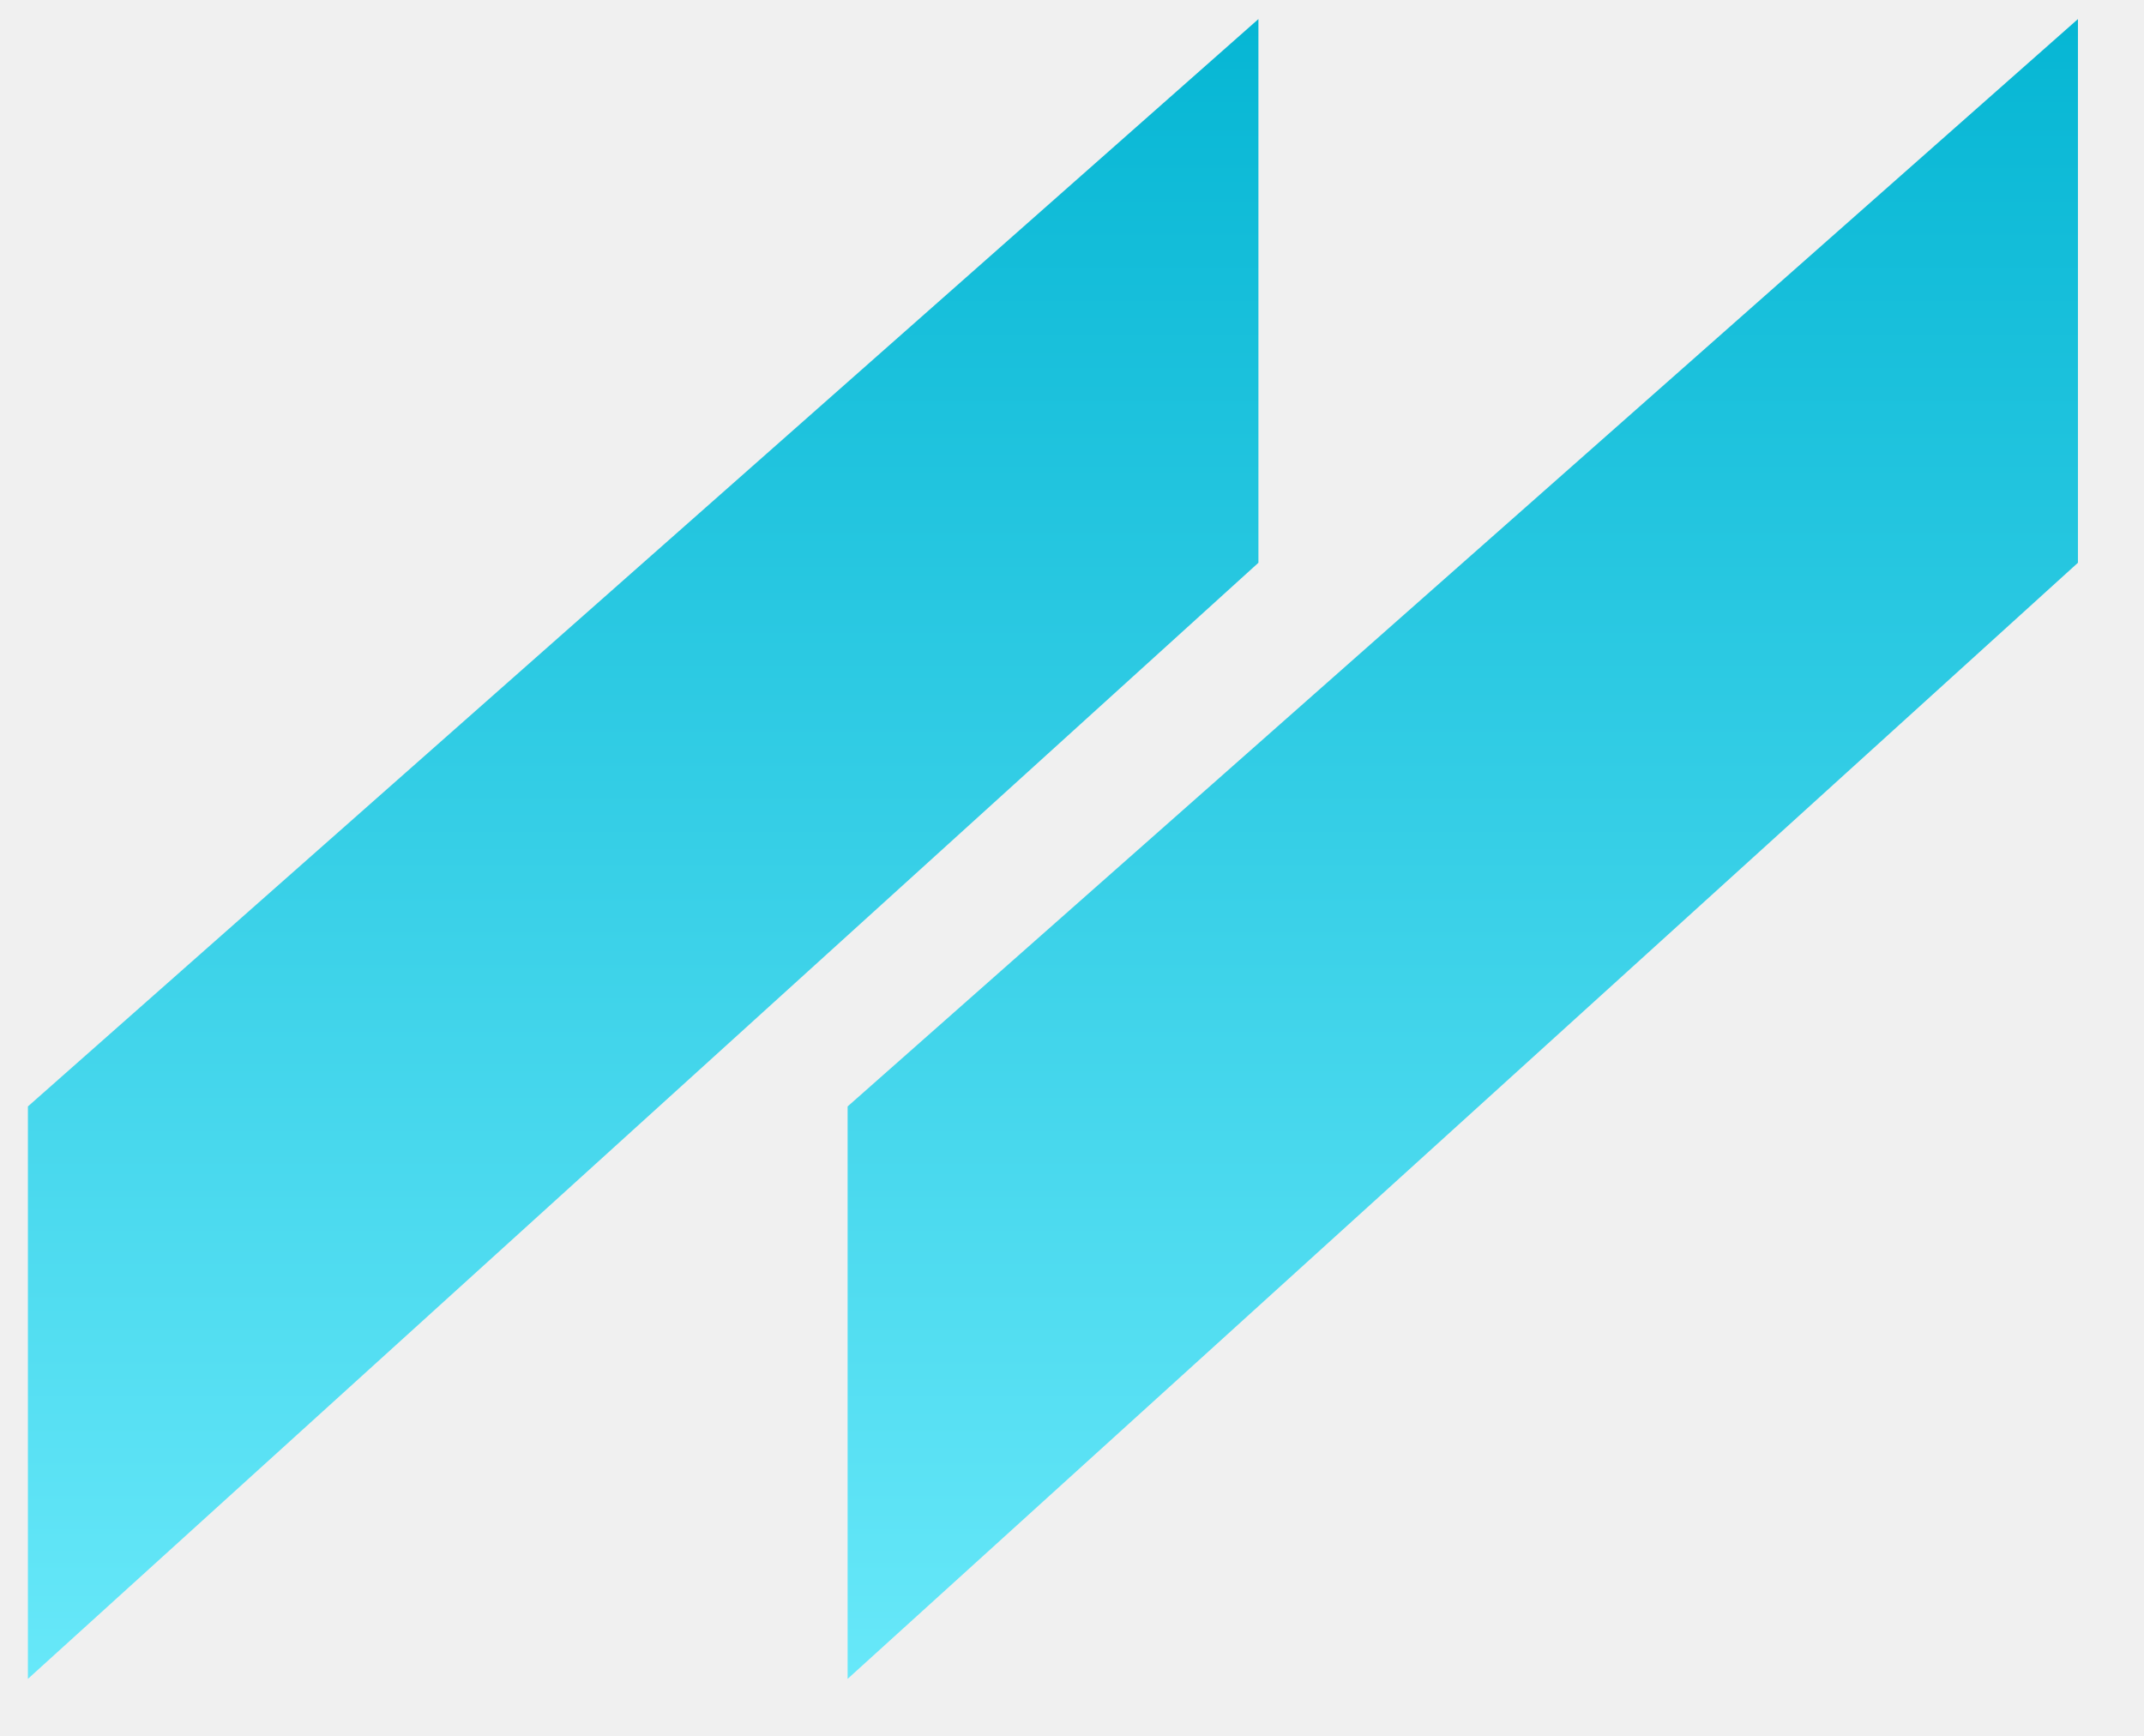
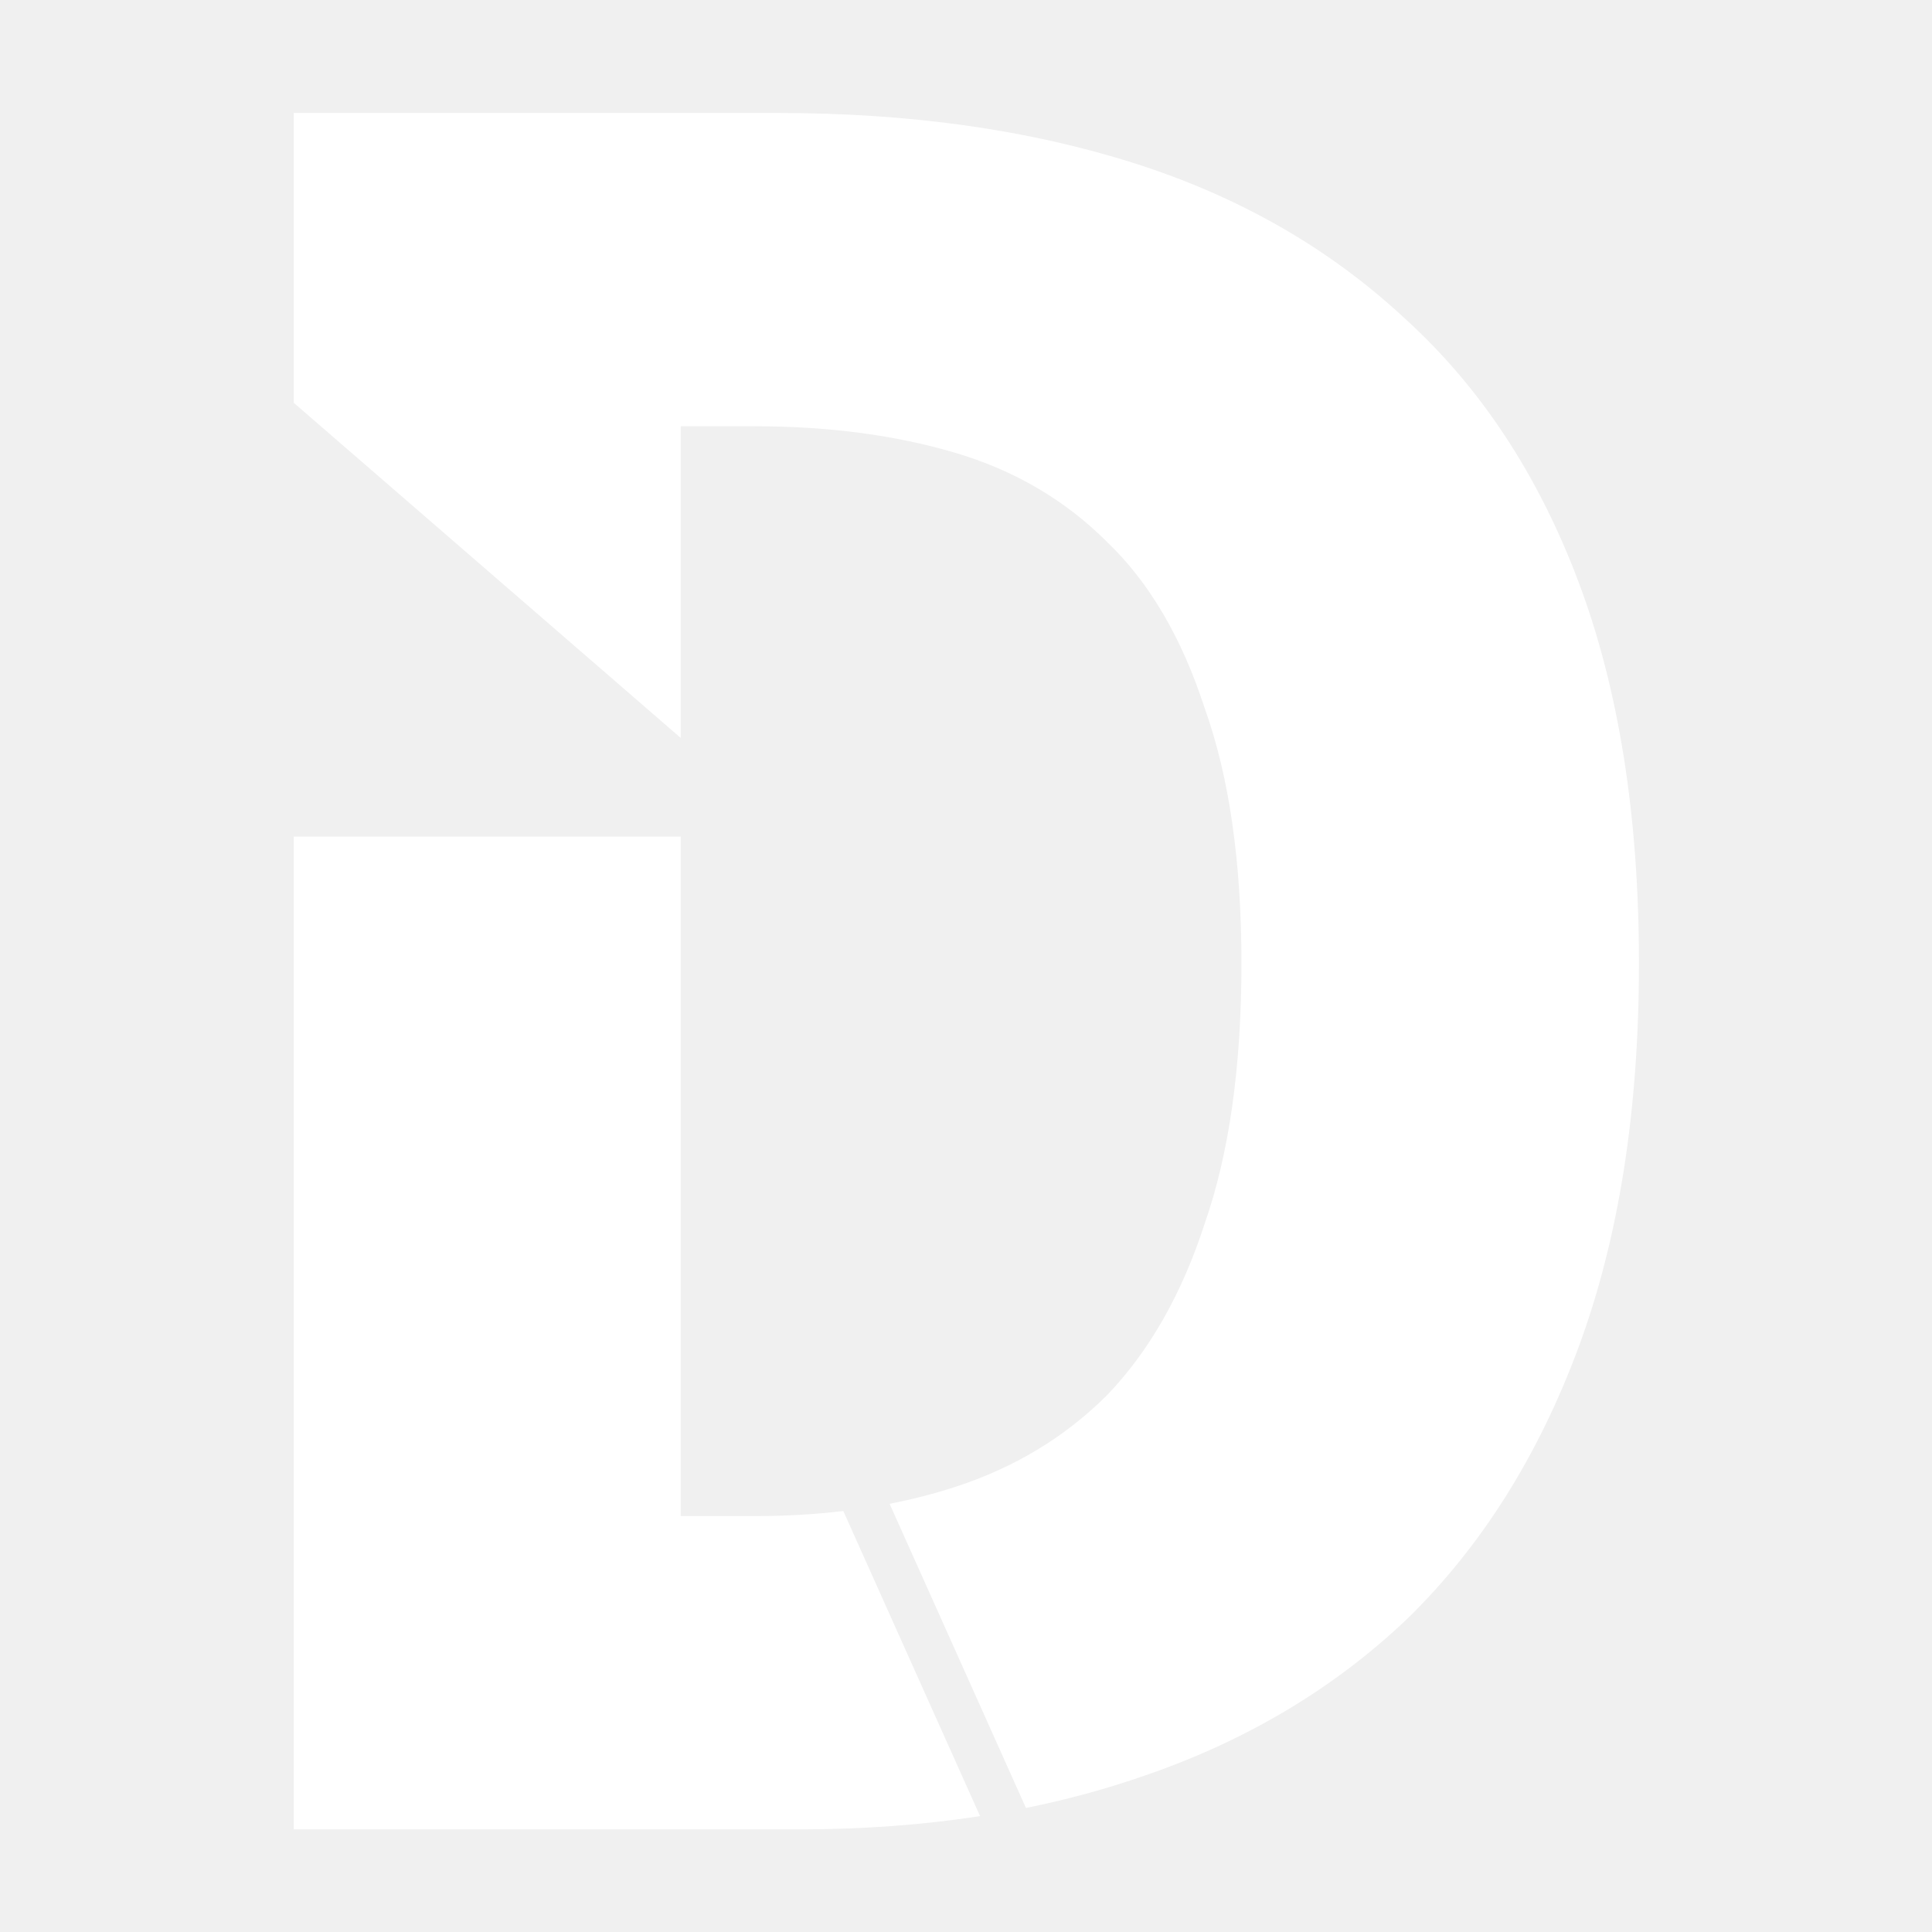
- <svg xmlns="http://www.w3.org/2000/svg" xmlns:xlink="http://www.w3.org/1999/xlink" version="1.1" preserveAspectRatio="xMidYMid meet" viewBox="344.564 330.278 111.737 91.218" width="53.87" height="43.61">
-   <defs>
-     <path d="M453.3 331.28L453.3 359.85L388.64 418.5L388.64 388.42L453.3 331.28Z" id="aFZf6T5ED" />
-     <linearGradient id="gradientb2ThqnP5Op" gradientUnits="userSpaceOnUse" x1="420.97" y1="331.28" x2="420.97" y2="418.5">
-       <stop style="stop-color: #06b6d4;stop-opacity: 1" offset="0%" />
-       <stop style="stop-color: #67e8f9;stop-opacity: 1" offset="100%" />
-     </linearGradient>
-     <path d="M410.23 331.28L410.23 359.85L345.56 418.5L345.56 388.42L410.23 331.28Z" id="a9fehgwfM" />
-     <linearGradient id="gradientk1wNV9Ostb" gradientUnits="userSpaceOnUse" x1="377.89" y1="331.28" x2="377.89" y2="418.5">
-       <stop style="stop-color: #06b6d4;stop-opacity: 1" offset="0%" />
-       <stop style="stop-color: #67e8f9;stop-opacity: 1" offset="100%" />
-     </linearGradient>
-   </defs>
-   <g>
-     <g>
-       <use xlink:href="#aFZf6T5ED" opacity="1" fill="url(#gradientb2ThqnP5Op)" />
-     </g>
-     <g>
-       <use xlink:href="#a9fehgwfM" opacity="1" fill="url(#gradientk1wNV9Ostb)" />
-     </g>
-   </g>
+ <svg xmlns="http://www.w3.org/2000/svg" width="32" height="32" viewBox="0 0 342 342" fill="none">
+   <path fill-rule="evenodd" clip-rule="evenodd" d="M52 323.832V148.087H120.502V268.378H133.55C139.012 268.378 144.256 268.079 149.282 267.48L173.492 321.487C163.366 323.05 152.692 323.832 141.472 323.832H52ZM181.611 320.042C188.71 318.606 195.524 316.763 202.052 314.512C220.381 308.299 236.07 298.979 249.118 286.552C262.166 273.815 272.263 257.815 279.408 238.554C286.553 219.293 290.126 196.614 290.126 170.518C290.126 144.422 286.553 121.899 279.408 102.948C272.263 83.997 262.011 68.464 248.652 56.348C235.293 43.921 219.294 34.757 200.654 28.854C182.014 22.951 161.044 20 137.744 20H52V71.303L120.502 130.627V75.454H133.55C146.598 75.454 158.403 77.007 168.966 80.114C179.529 83.221 188.538 88.502 195.994 95.958C203.45 103.103 209.197 112.889 213.236 125.316C217.585 137.432 219.76 152.499 219.76 170.518C219.76 188.847 217.585 204.225 213.236 216.652C209.197 229.079 203.45 239.175 195.994 246.942C188.538 254.398 179.529 259.835 168.966 263.252C165.287 264.442 161.456 265.425 157.476 266.201L181.611 320.042Z" fill="white" />
</svg>
